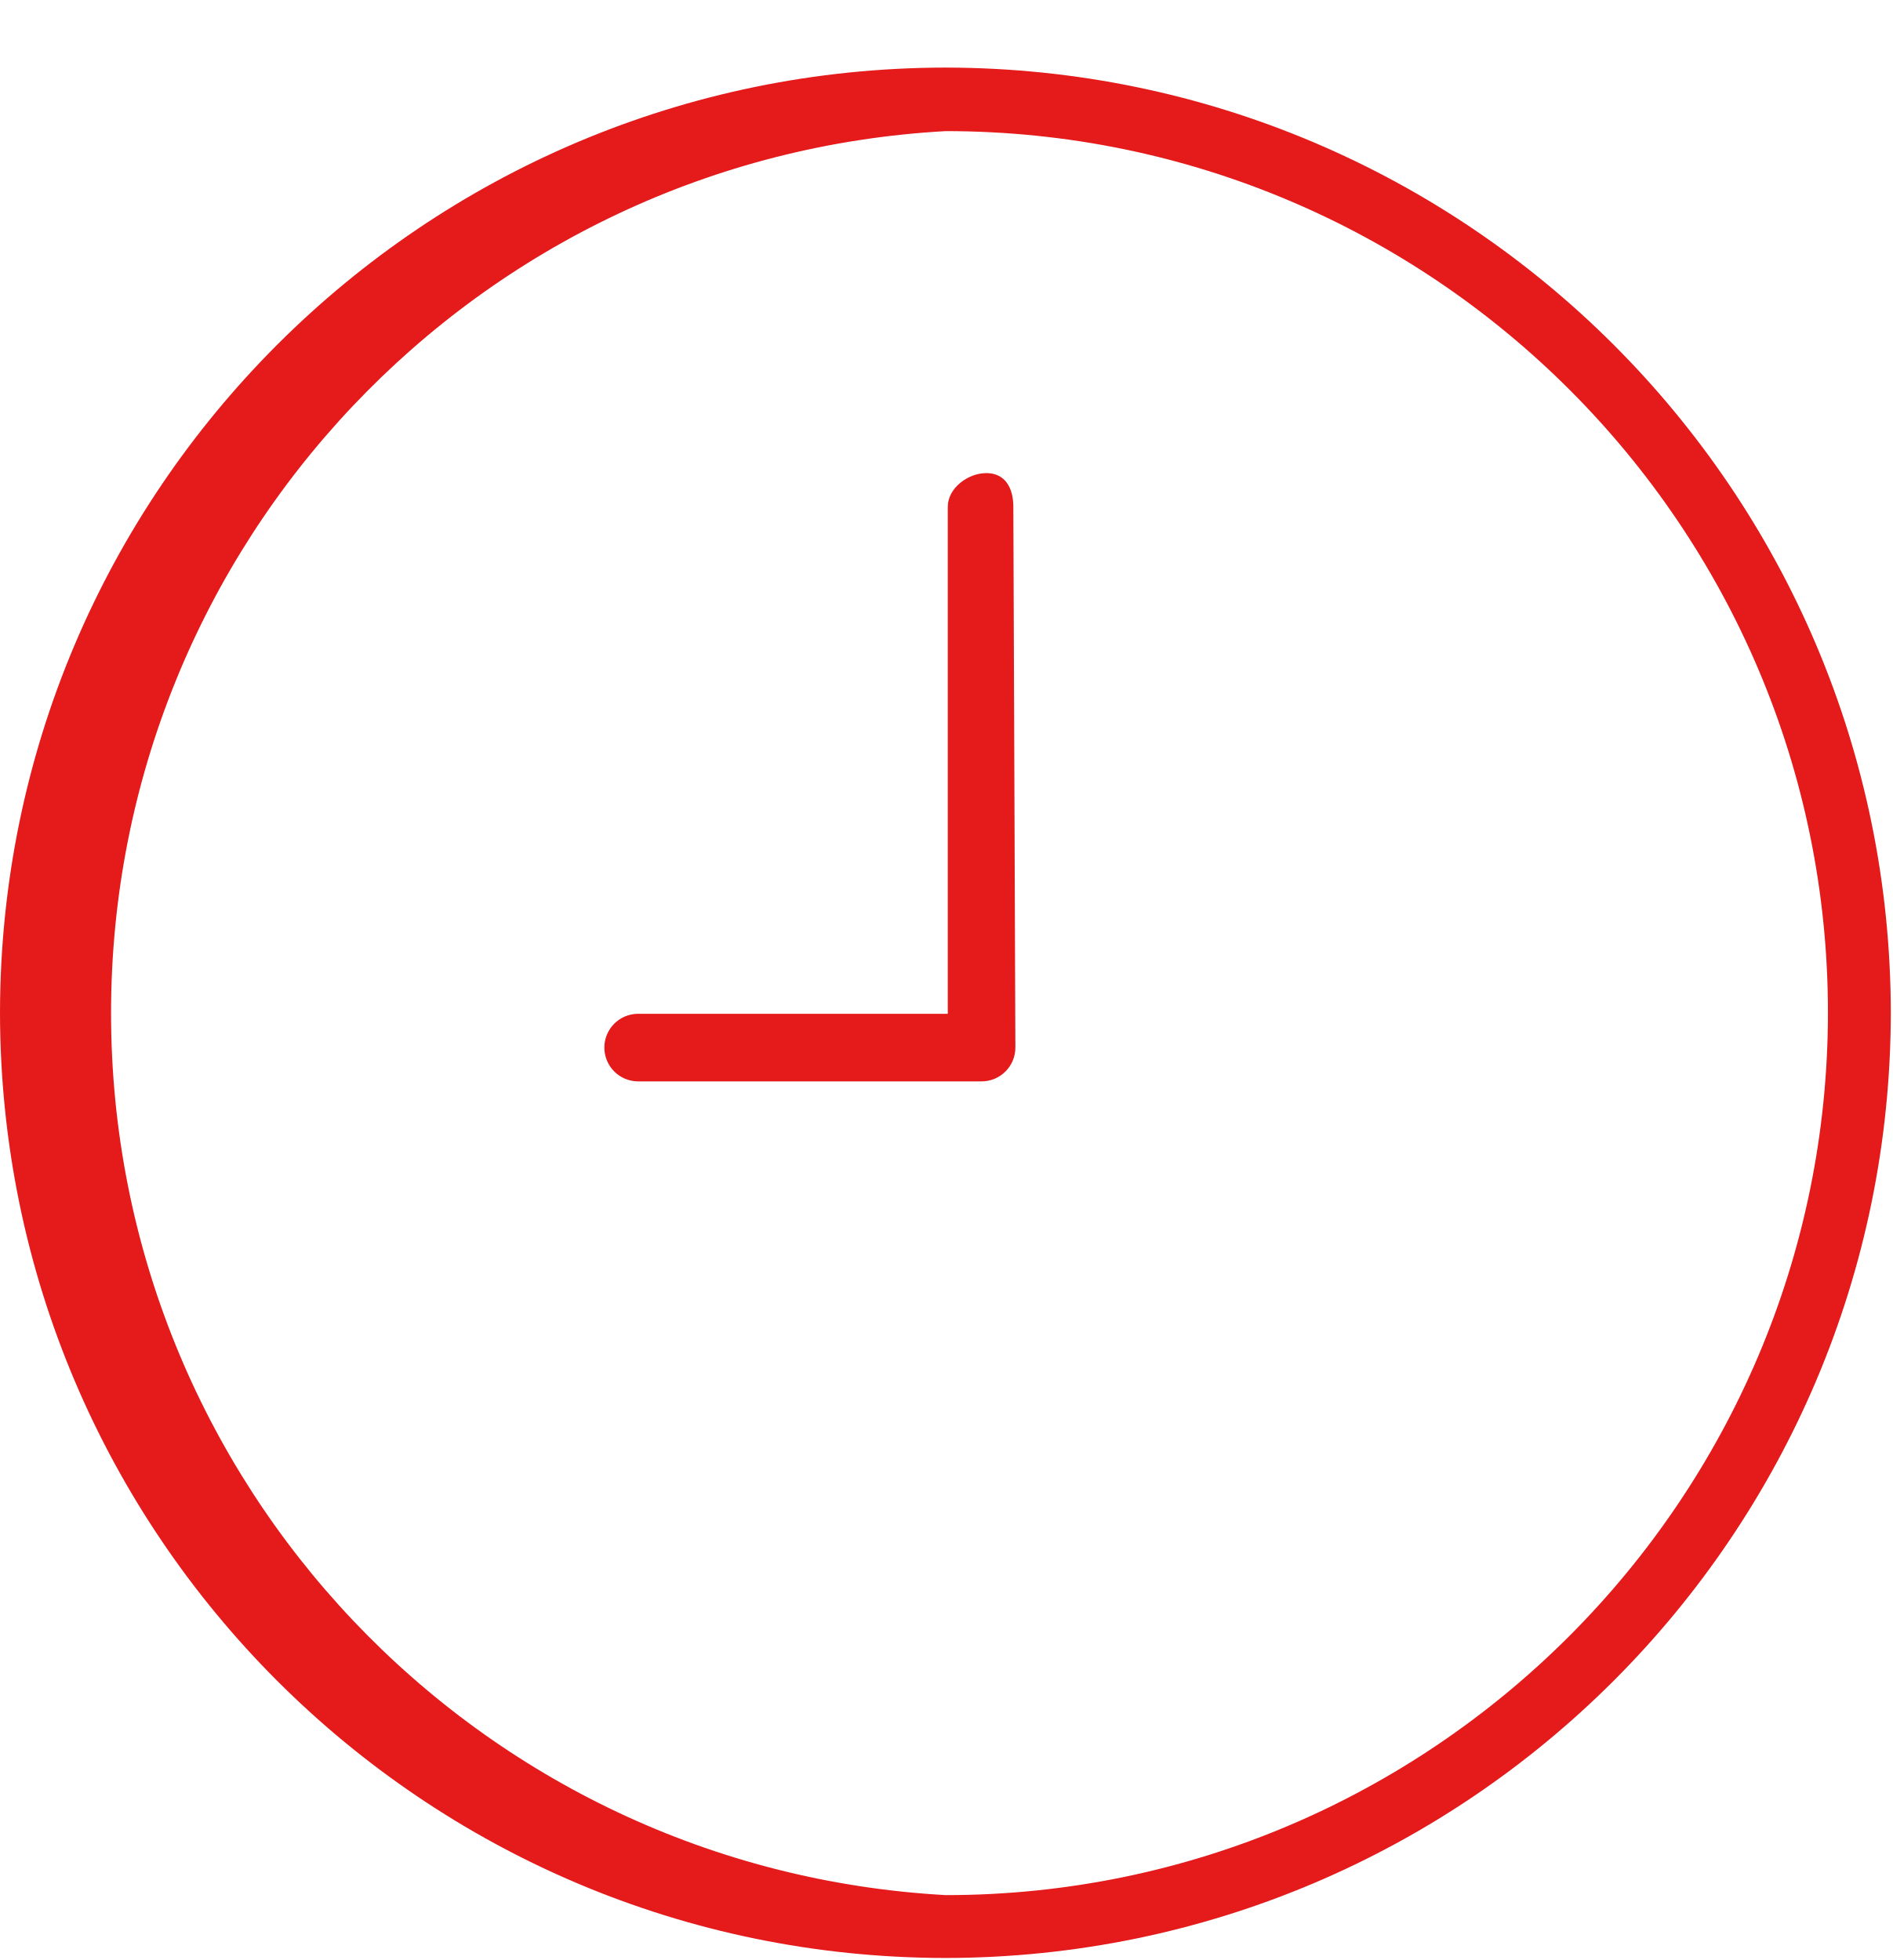
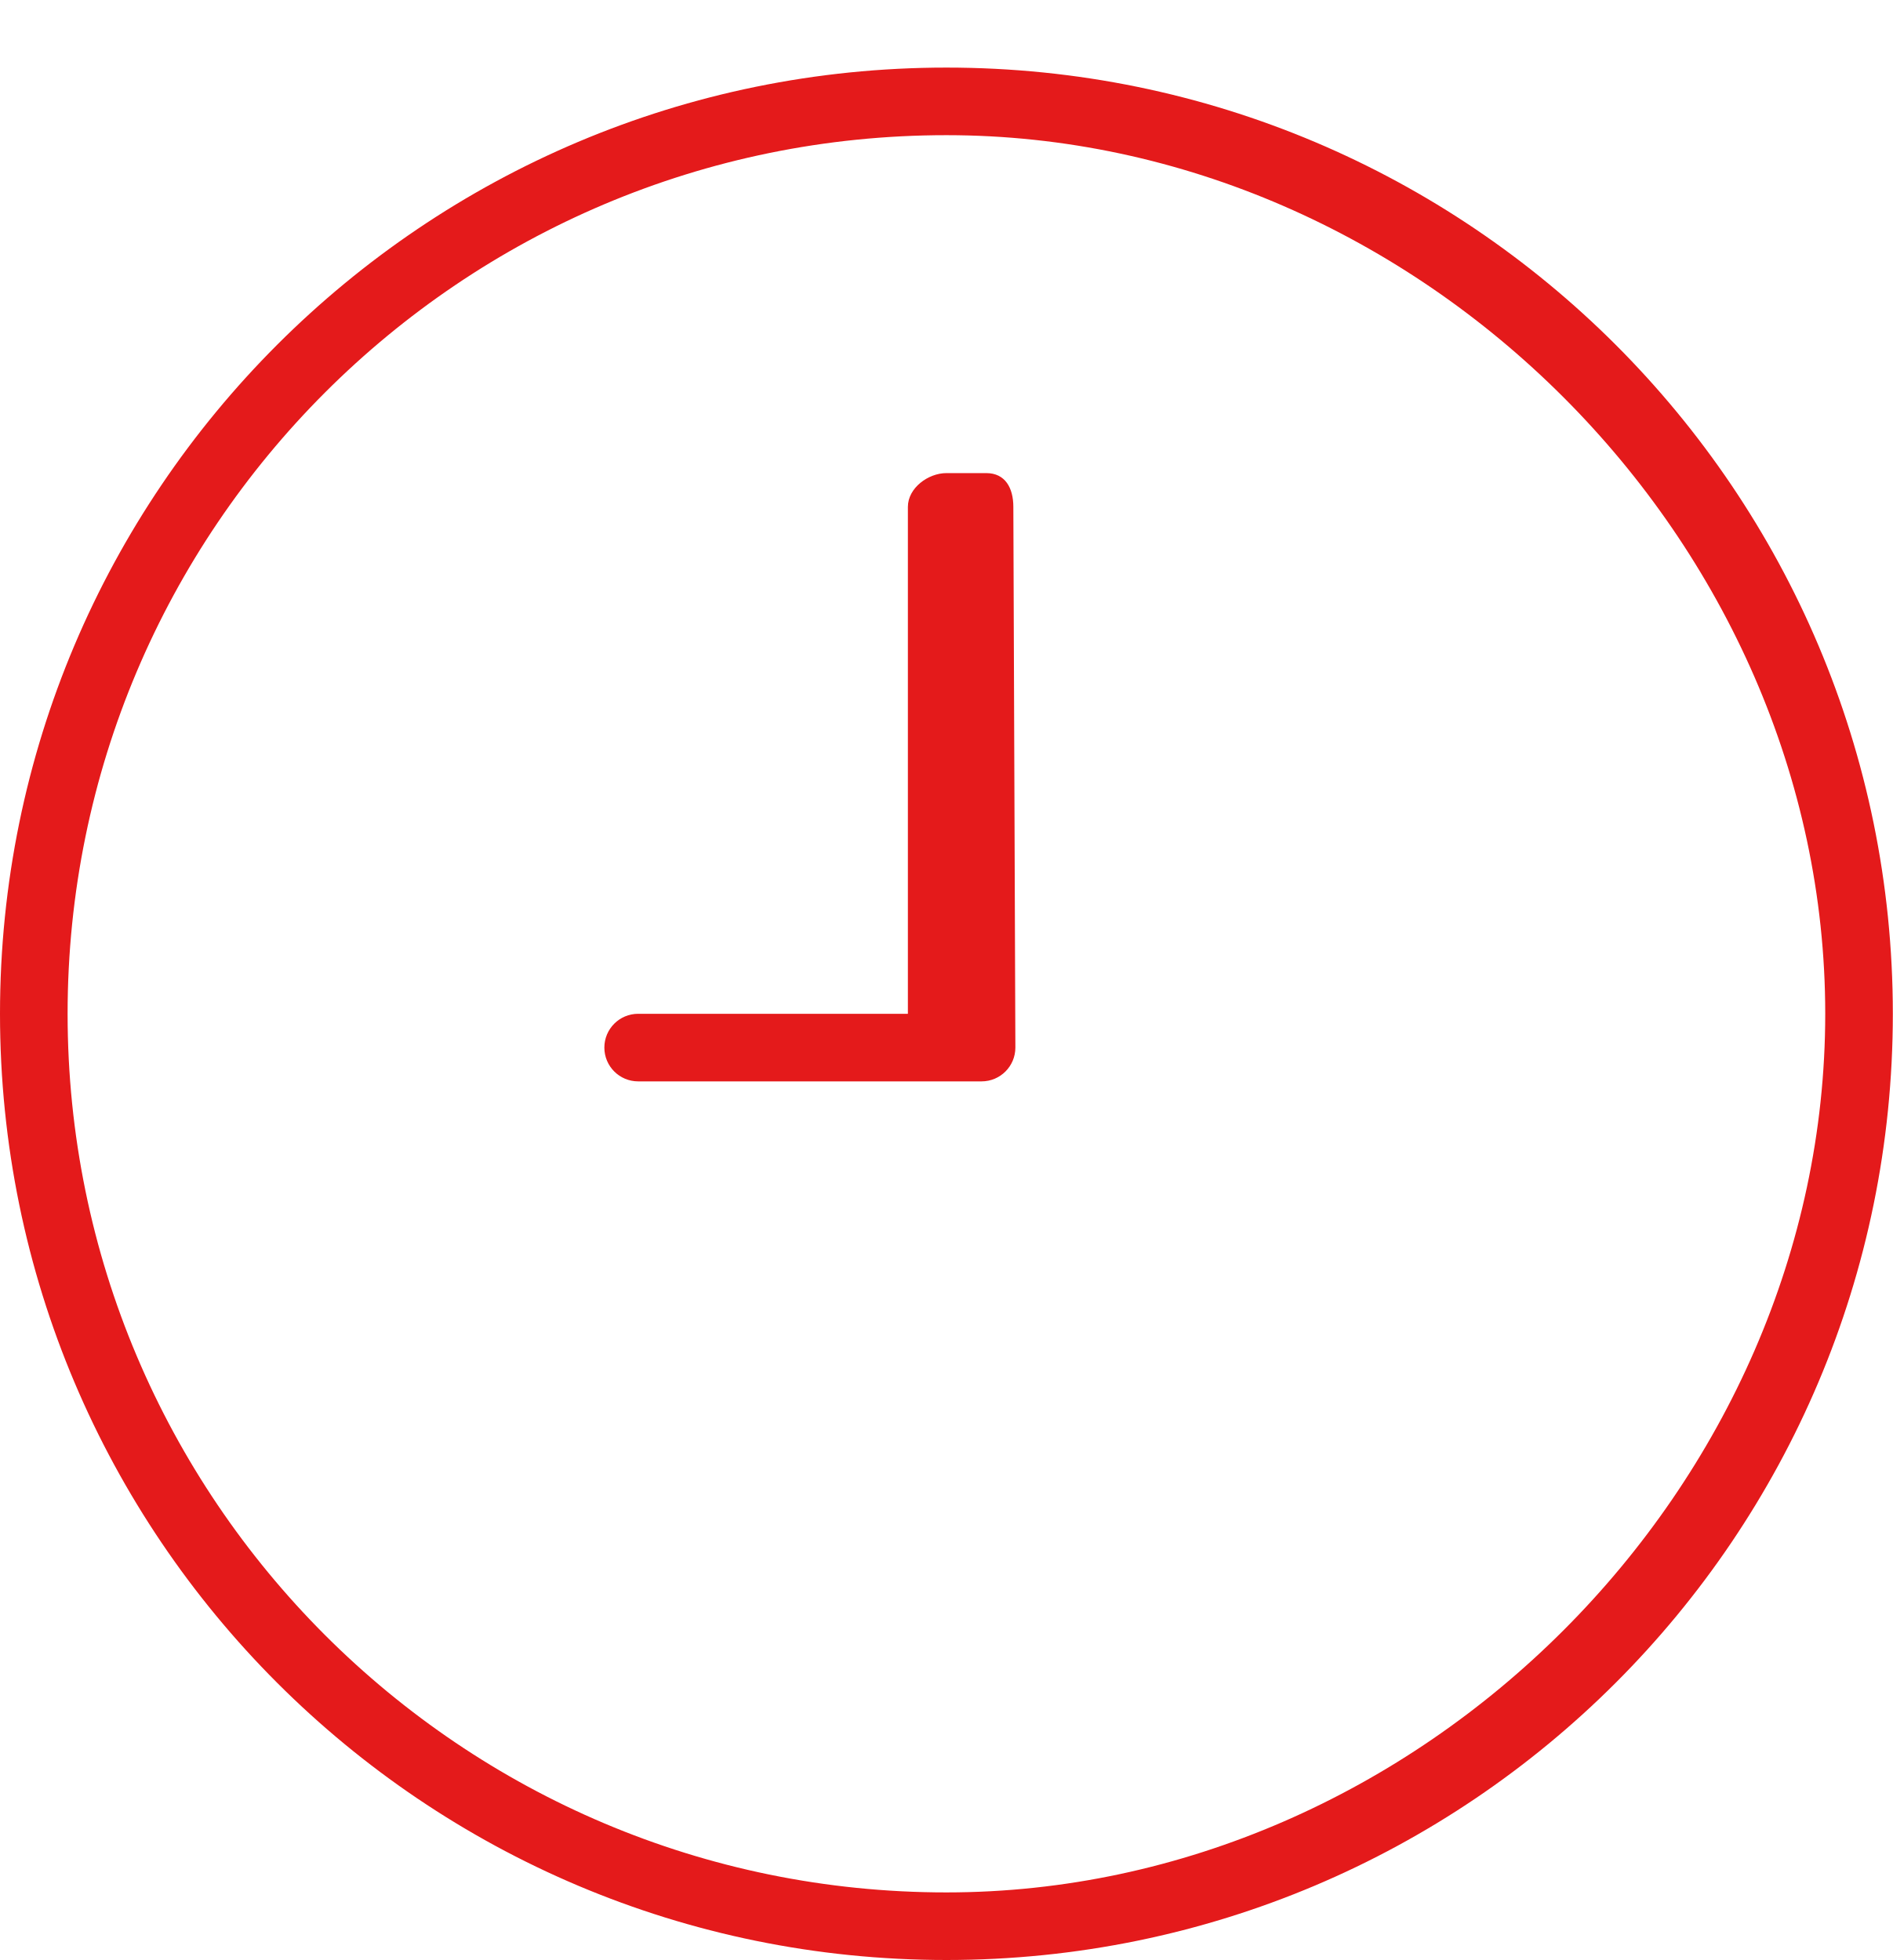
<svg xmlns="http://www.w3.org/2000/svg" width="28" height="29" viewBox="0 0 28 29">
-   <path fill="#e41a1b" d="M13.99 1A14 14 0 0 0 0 14.98a14 14 0 0 0 13.99 13.99 14 14 0 0 0 13.98-13.99A14 14 0 0 0 14 1zm0 27.04a13.07 13.07 0 0 1 0-26.1c7.2 0 13.05 5.85 13.05 13.04 0 7.2-5.86 13.06-13.05 13.06zM14.59 7c-.27 0-.57.22-.57.5V15H9.44a.5.5 0 0 0 0 1h5.08a.5.5 0 0 0 .5-.5l-.03-8c0-.28-.12-.5-.4-.5z" />
+   <path fill="#e41a1b" d="M14 1A14 14 0 0 0 0 15a14 14 0 0 0 14 14 14 14 0 0 0 14-14A14 14 0 0 0 14 1zm0 27a13 13 0 0 1 0-26c7 0 13 6 13 13 0 7-6 13-13 13zM14 7c-.27 0-.57.22-.57.5V15H9.44a.5.5 0 0 0 0 1h5.08a.5.5 0 0 0 .5-.5l-.03-8c0-.28-.12-.5-.4-.5z" />
</svg>
